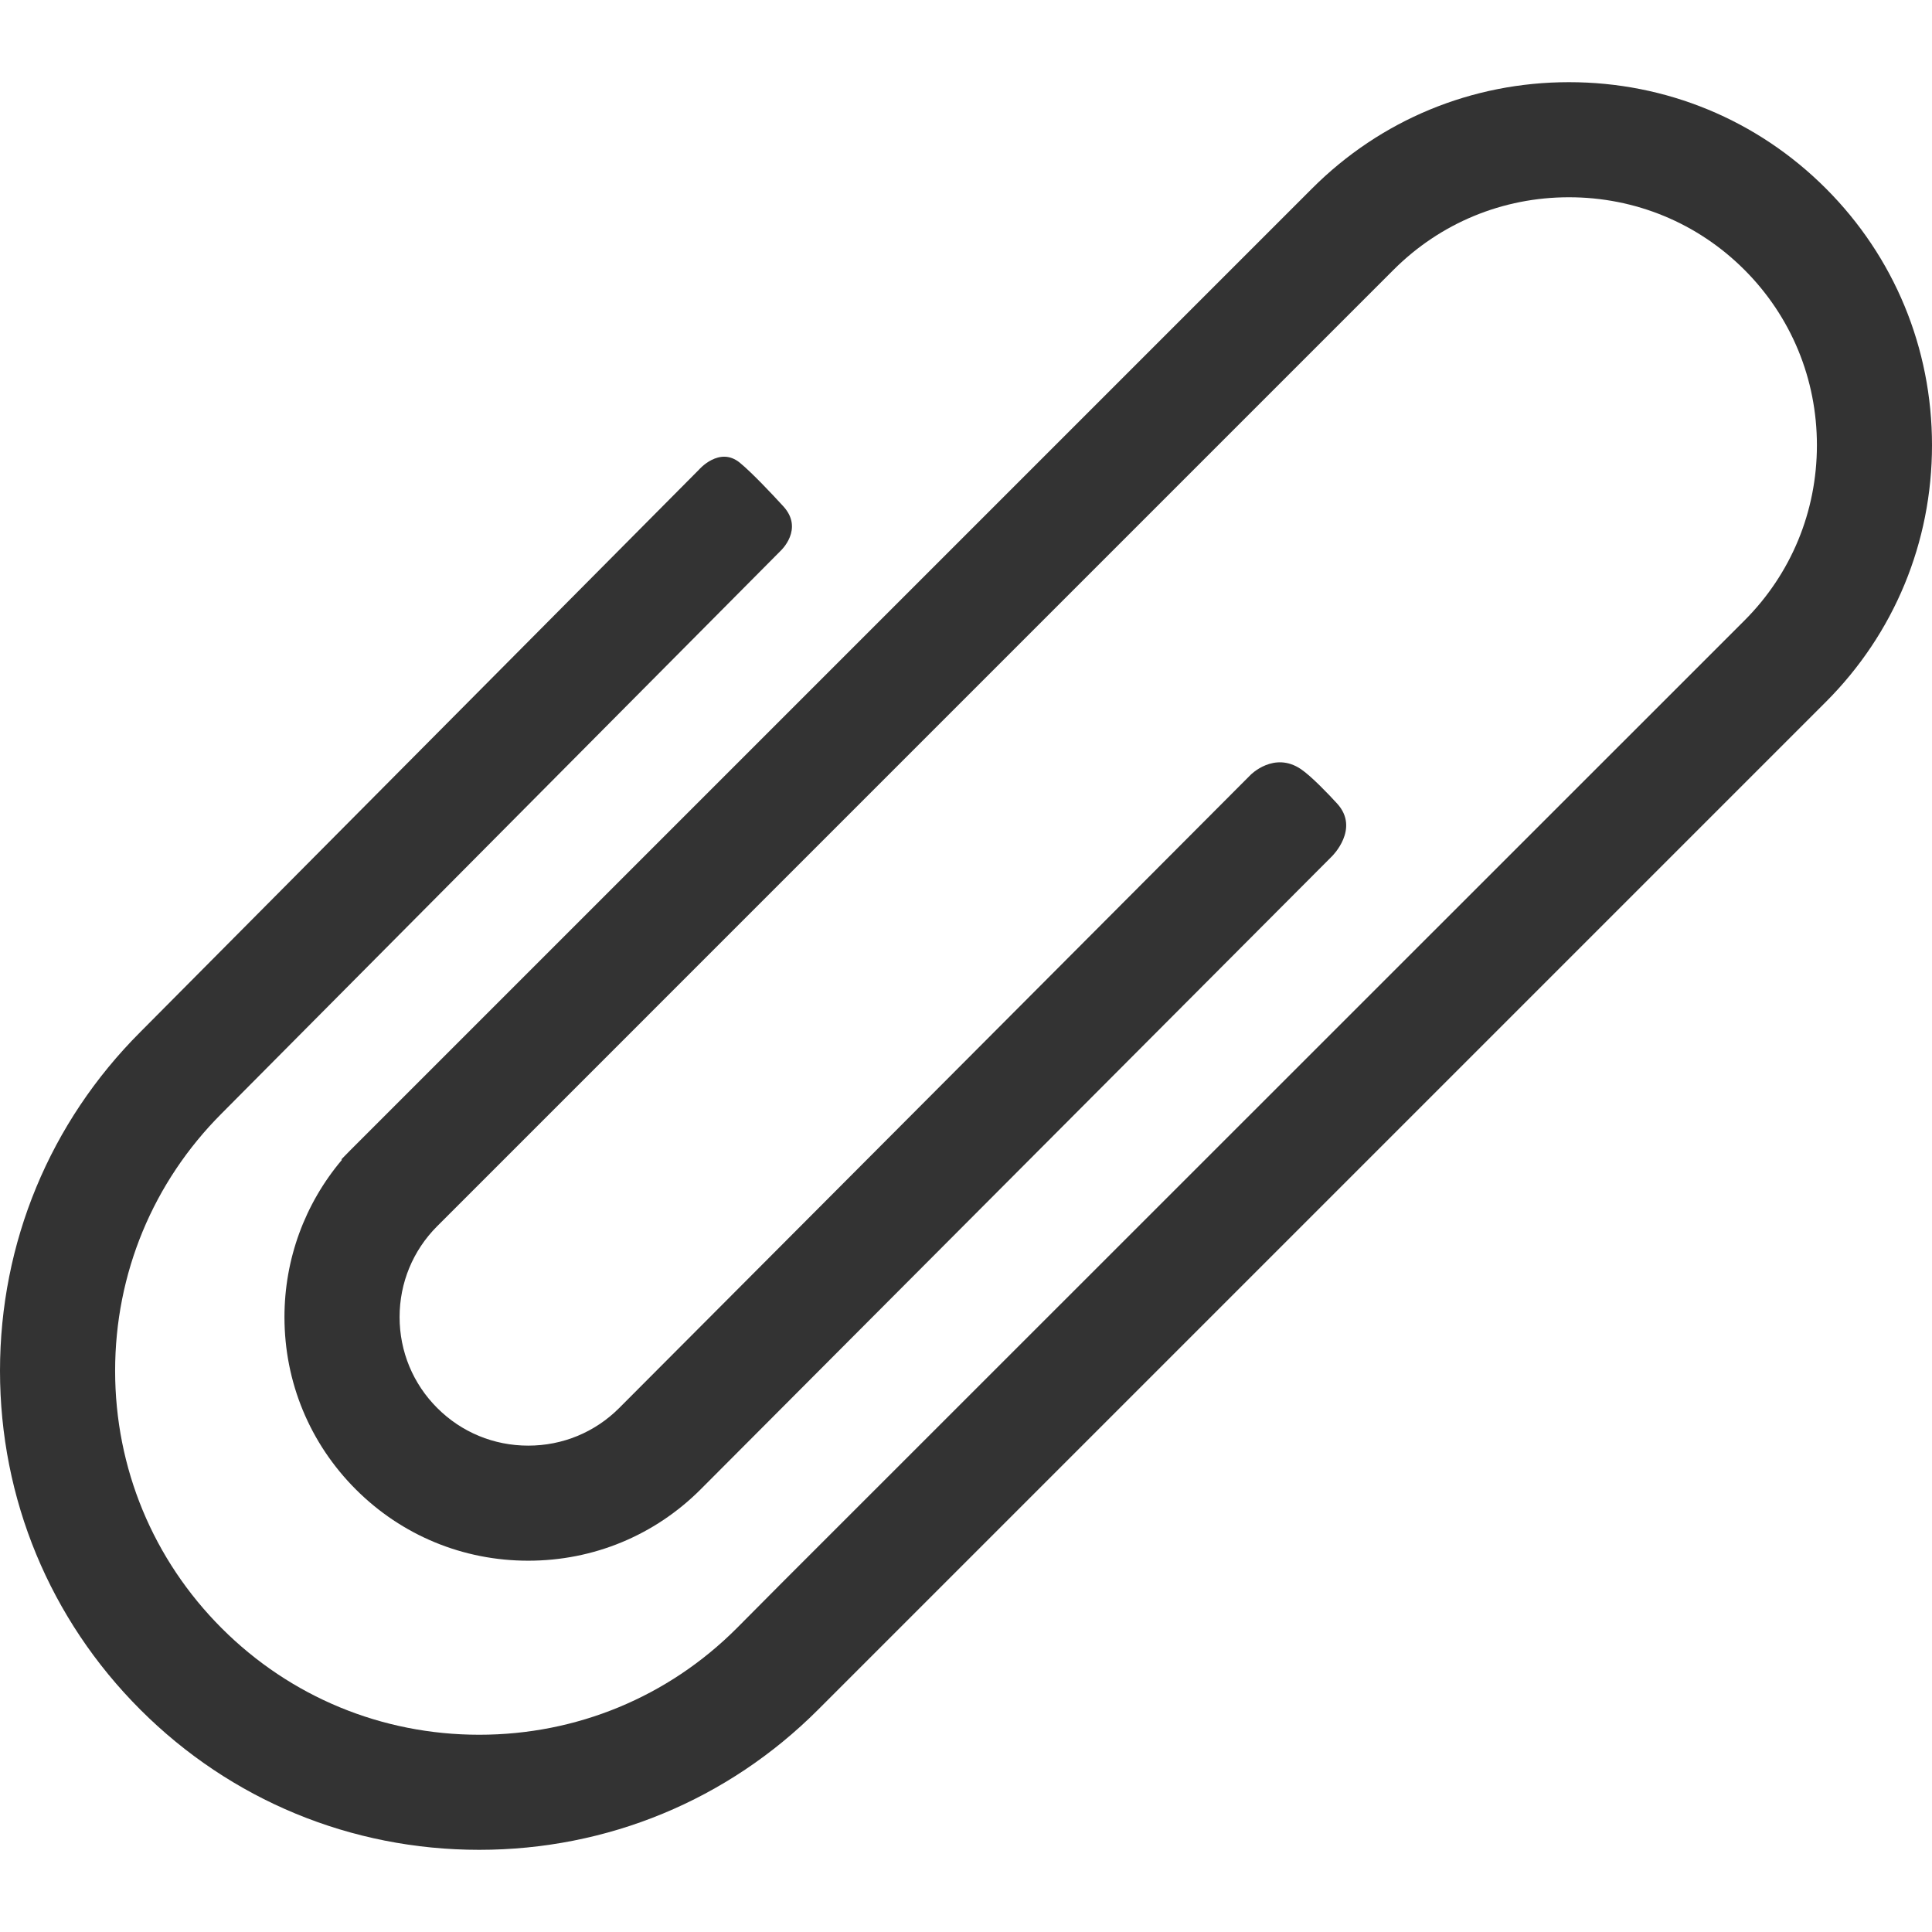
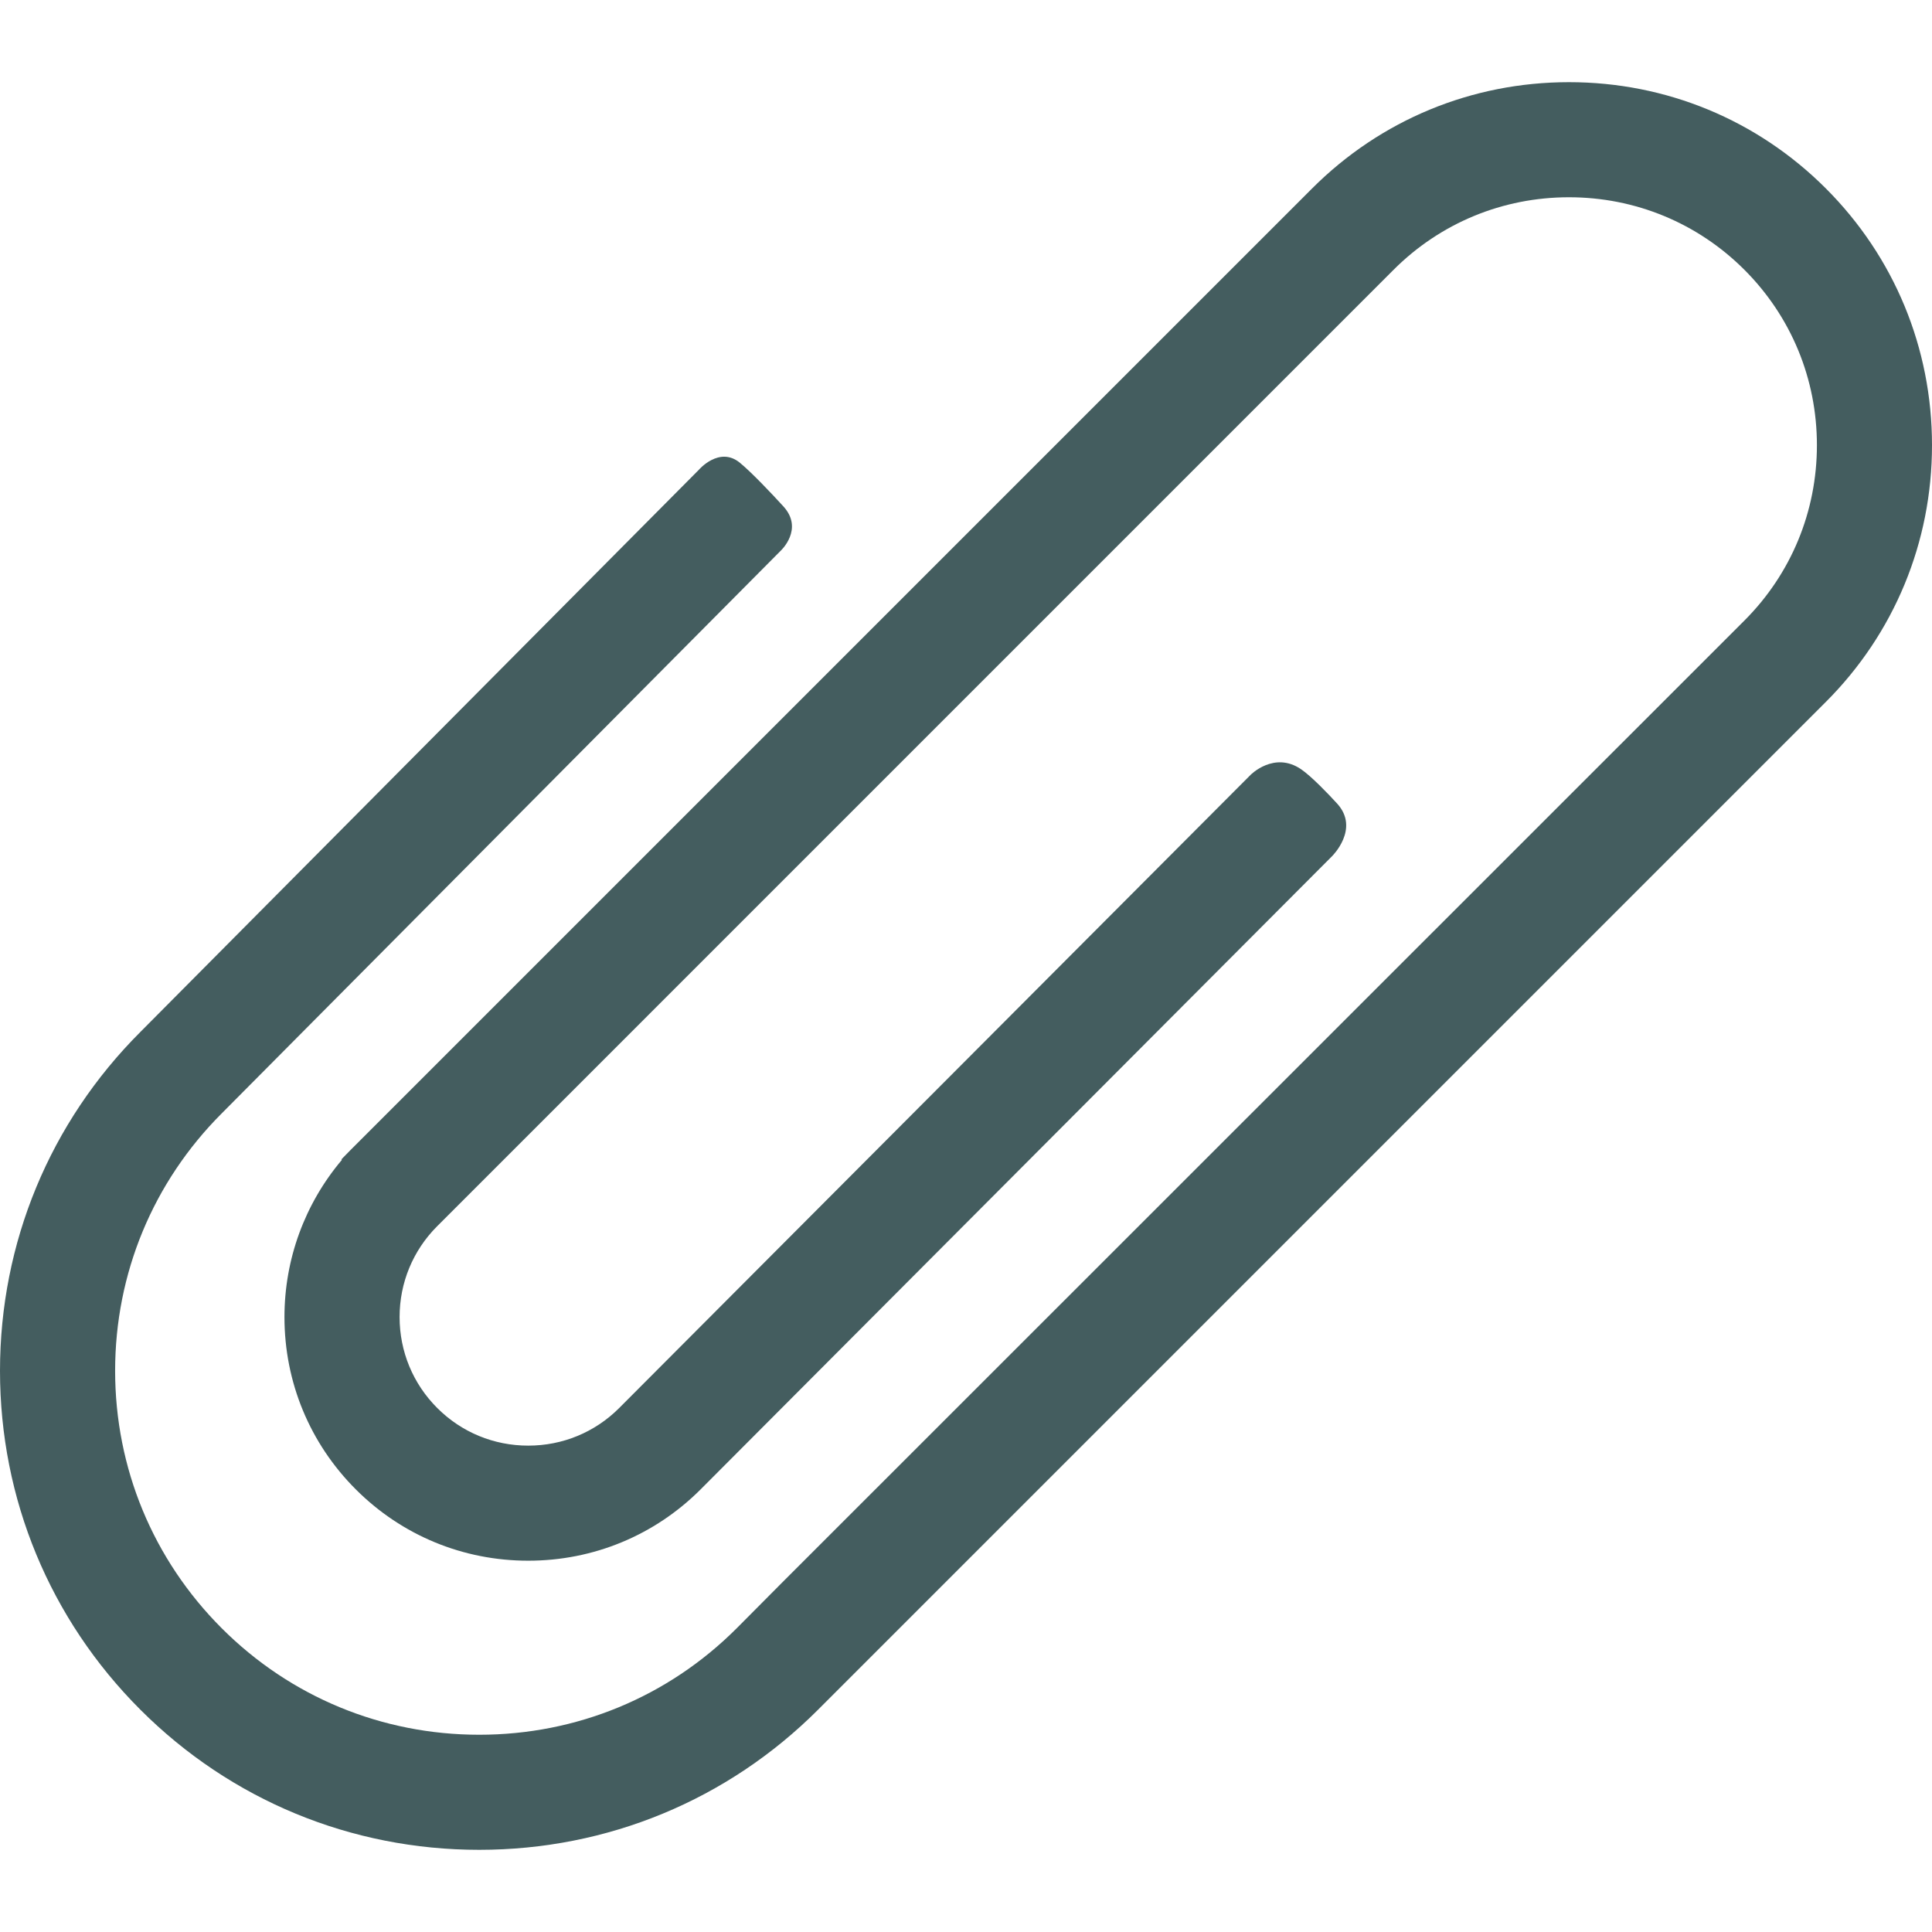
<svg xmlns="http://www.w3.org/2000/svg" x="0px" y="0px" viewBox="0 0 366.569 366.569" style="enable-background:new 0 0 366.569 366.569;" xml:space="preserve">
-   <path fill="#333" d="M346.417,35.742c-12.994-12.995-30.298-20.151-48.724-20.151s-35.729,7.156-48.724,20.151L66.397,218.313l-1.625,1.661 l0.098,0.093c-7.043,8.332-10.898,18.838-10.898,29.828c0,12.355,4.811,23.97,13.546,32.703 c8.723,8.722,20.337,13.523,32.704,13.523s23.981-4.802,32.703-13.523L252.72,162.47c0,0,5.352-5.211,0.986-9.999 c-1.594-1.749-4.898-5.198-6.856-6.527c-5.116-3.473-9.575,1.082-9.575,1.082L117.481,267.154 c-4.6,4.601-10.728,7.134-17.255,7.134c-6.529,0-12.659-2.534-17.261-7.134c-4.61-4.609-7.149-10.739-7.149-17.259 c0-6.503,2.526-12.62,7.111-17.22L264.413,51.186c8.874-8.872,20.693-13.759,33.279-13.759s24.406,4.887,33.28,13.759 c8.875,8.875,13.761,20.693,13.761,33.28c0,12.586-4.887,24.404-13.761,33.279l-182.6,182.549l-8.598,8.65 c-13.023,13.026-30.37,20.199-48.843,20.199c-18.475,0-35.825-7.173-48.855-20.199c-13.047-13.051-20.233-30.401-20.233-48.852 c0-18.453,7.185-35.8,20.232-48.848l106.052-106.75c0,0,4.446-4.1,0.508-8.414c-2.237-2.449-5.99-6.416-8.244-8.272 c-3.913-3.223-7.803,1.337-7.803,1.337L26.632,195.801C9.458,212.969,0,235.803,0,260.093c0,24.288,9.458,47.122,26.632,64.296 c17.146,17.146,39.979,26.589,64.293,26.589c24.313,0,47.147-9.443,64.294-26.589l191.198-191.198 c12.995-12.994,20.152-30.299,20.152-48.724C366.569,66.041,359.412,48.736,346.417,35.742z" />
+   <path fill="#445d5f" d="M346.417,35.742c-12.994-12.995-30.298-20.151-48.724-20.151s-35.729,7.156-48.724,20.151L66.397,218.313l-1.625,1.661 l0.098,0.093c-7.043,8.332-10.898,18.838-10.898,29.828c0,12.355,4.811,23.97,13.546,32.703 c8.723,8.722,20.337,13.523,32.704,13.523s23.981-4.802,32.703-13.523L252.72,162.47c0,0,5.352-5.211,0.986-9.999 c-1.594-1.749-4.898-5.198-6.856-6.527c-5.116-3.473-9.575,1.082-9.575,1.082L117.481,267.154 c-4.6,4.601-10.728,7.134-17.255,7.134c-6.529,0-12.659-2.534-17.261-7.134c-4.61-4.609-7.149-10.739-7.149-17.259 c0-6.503,2.526-12.62,7.111-17.22L264.413,51.186c8.874-8.872,20.693-13.759,33.279-13.759s24.406,4.887,33.28,13.759 c8.875,8.875,13.761,20.693,13.761,33.28c0,12.586-4.887,24.404-13.761,33.279l-182.6,182.549l-8.598,8.65 c-13.023,13.026-30.37,20.199-48.843,20.199c-18.475,0-35.825-7.173-48.855-20.199c-13.047-13.051-20.233-30.401-20.233-48.852 c0-18.453,7.185-35.8,20.232-48.848l106.052-106.75c0,0,4.446-4.1,0.508-8.414c-2.237-2.449-5.99-6.416-8.244-8.272 c-3.913-3.223-7.803,1.337-7.803,1.337L26.632,195.801C9.458,212.969,0,235.803,0,260.093c0,24.288,9.458,47.122,26.632,64.296 c17.146,17.146,39.979,26.589,64.293,26.589c24.313,0,47.147-9.443,64.294-26.589l191.198-191.198 c12.995-12.994,20.152-30.299,20.152-48.724C366.569,66.041,359.412,48.736,346.417,35.742z" />
</svg>
